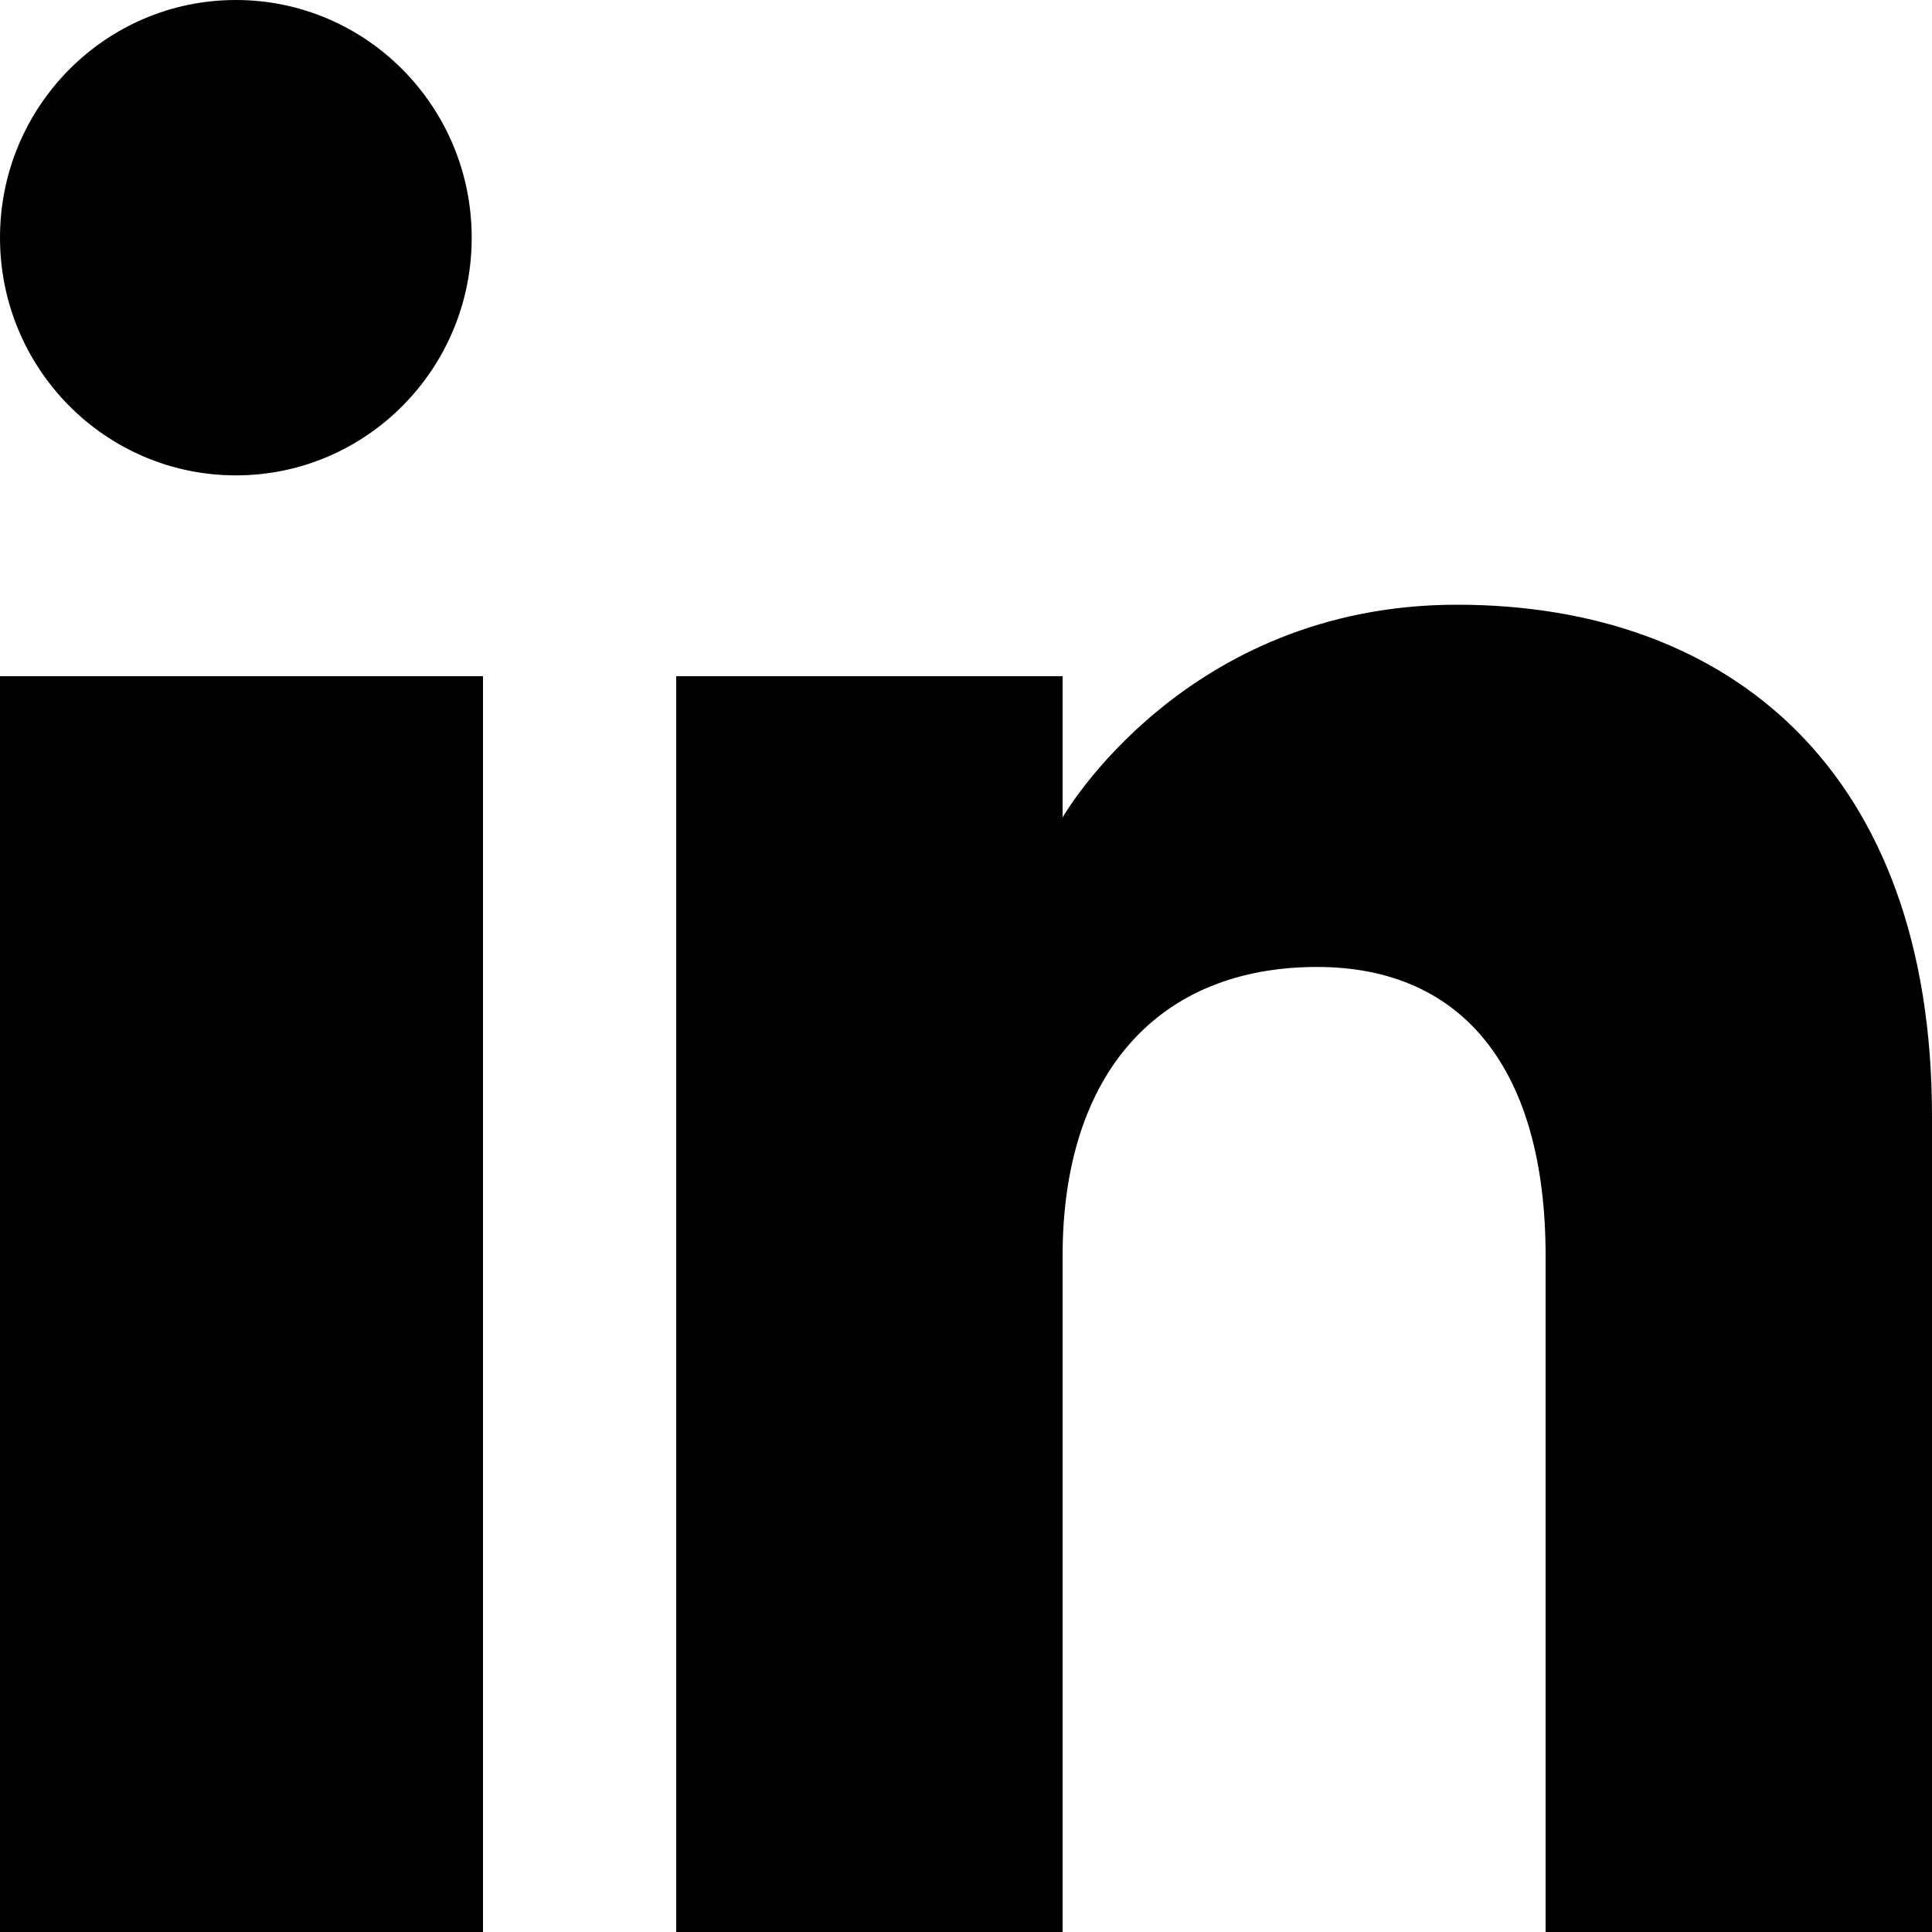
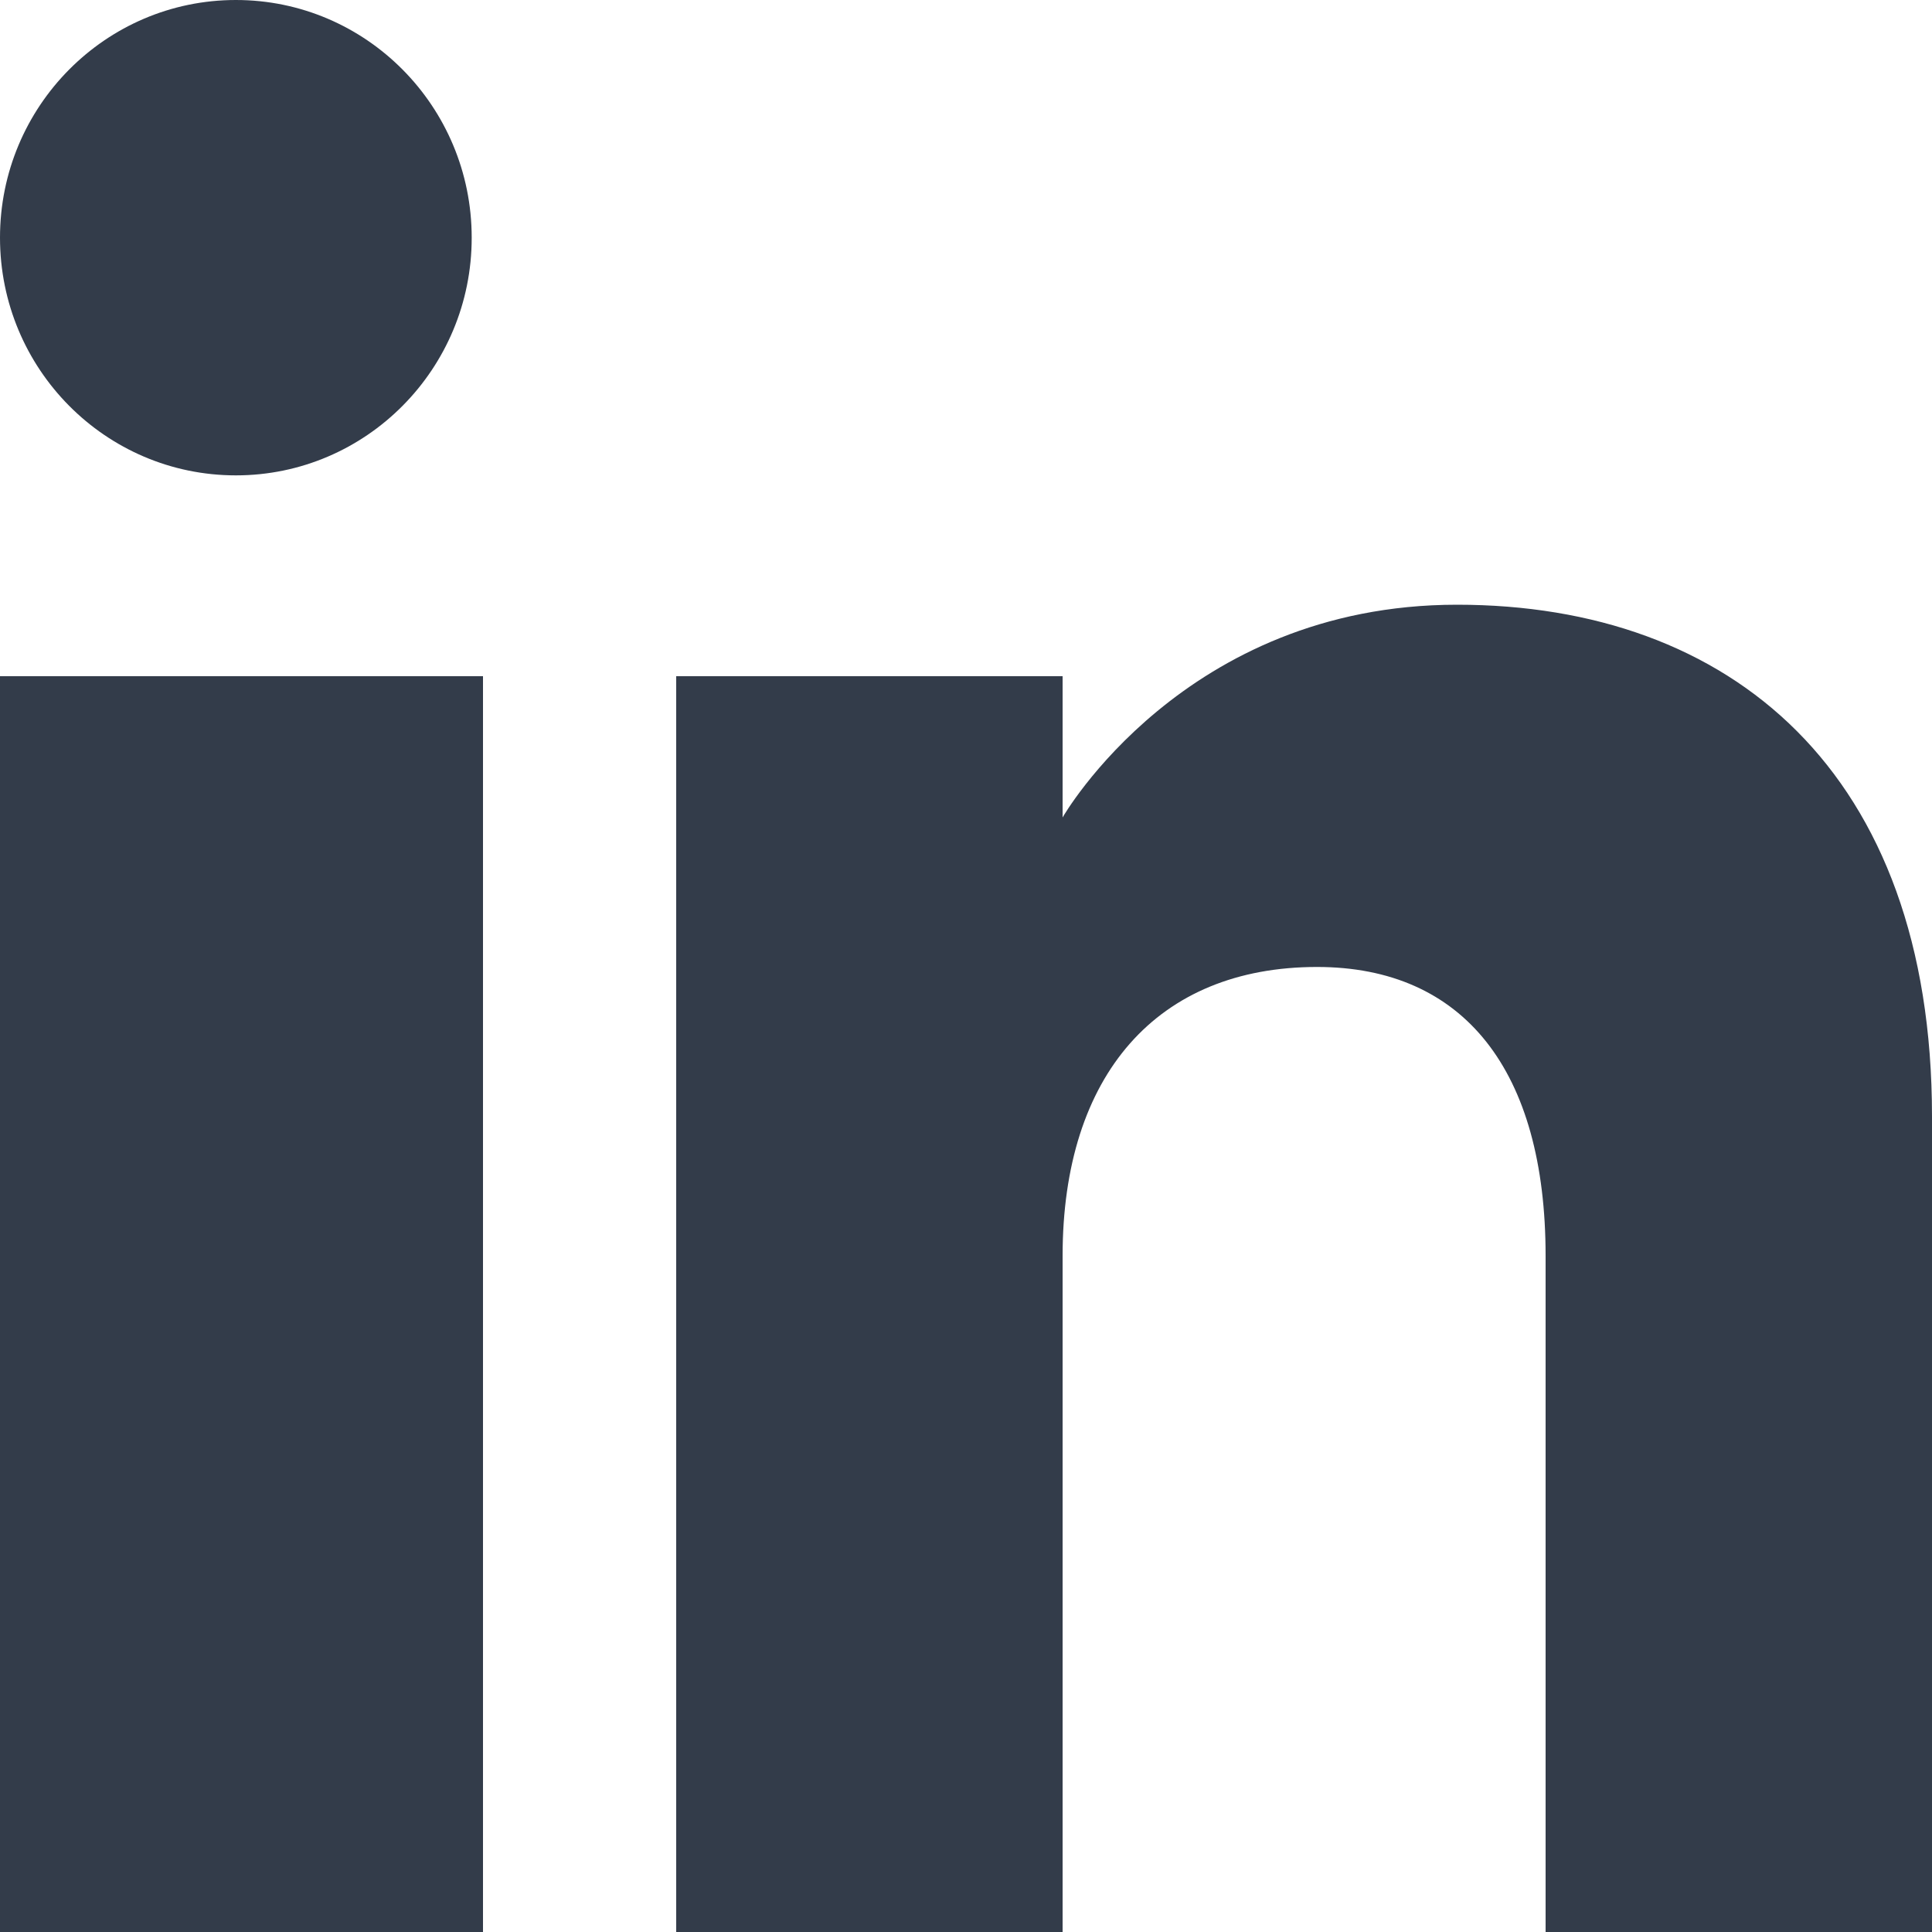
<svg xmlns="http://www.w3.org/2000/svg" width="20px" height="20px" viewBox="0 0 20 20" version="1.1">
  <defs />
  <g id="Page-1" stroke="none" stroke-width="1" fill="none" fill-rule="evenodd">
    <g id="Dribbble-Light-Preview" transform="translate(-180, -7479)" fill="#000000">
      <g id="icons" transform="translate(56, 160)">
-         <path d="M144,7339 L140,7339 L140,7332.001 C140,7330.081 139.153,7329.01 137.634,7329.01 C135.981,7329.01 135,7330.126 135,7332.001 L135,7339 L131,7339 L131,7326 L135,7326 L135,7327.462 C135,7327.462 136.255,7325.26 139.083,7325.26 C141.912,7325.26 144,7326.986 144,7330.558 L144,7339 L144,7339 Z M126.442,7323.921 C125.093,7323.921 124,7322.819 124,7321.46 C124,7320.102 125.093,7319 126.442,7319 C127.79,7319 128.883,7320.102 128.883,7321.46 C128.884,7322.819 127.79,7323.921 126.442,7323.921 L126.442,7323.921 Z M124,7339 L129,7339 L129,7326 L124,7326 L124,7339 Z" id="linkedin-[#161]" />
+         <path d="M144,7339 L140,7339 L140,7332.001 C140,7330.081 139.153,7329.01 137.634,7329.01 C135.981,7329.01 135,7330.126 135,7332.001 L135,7339 L131,7339 L131,7326 L135,7326 L135,7327.462 C135,7327.462 136.255,7325.26 139.083,7325.26 C141.912,7325.26 144,7326.986 144,7330.558 L144,7339 L144,7339 Z M126.442,7323.921 C125.093,7323.921 124,7322.819 124,7321.46 C124,7320.102 125.093,7319 126.442,7319 C127.79,7319 128.883,7320.102 128.883,7321.46 C128.884,7322.819 127.79,7323.921 126.442,7323.921 L126.442,7323.921 Z M124,7339 L129,7339 L129,7326 L124,7326 L124,7339 Z" id="linkedin-[#161]" fill="#333c4a" />
      </g>
    </g>
  </g>
</svg>
